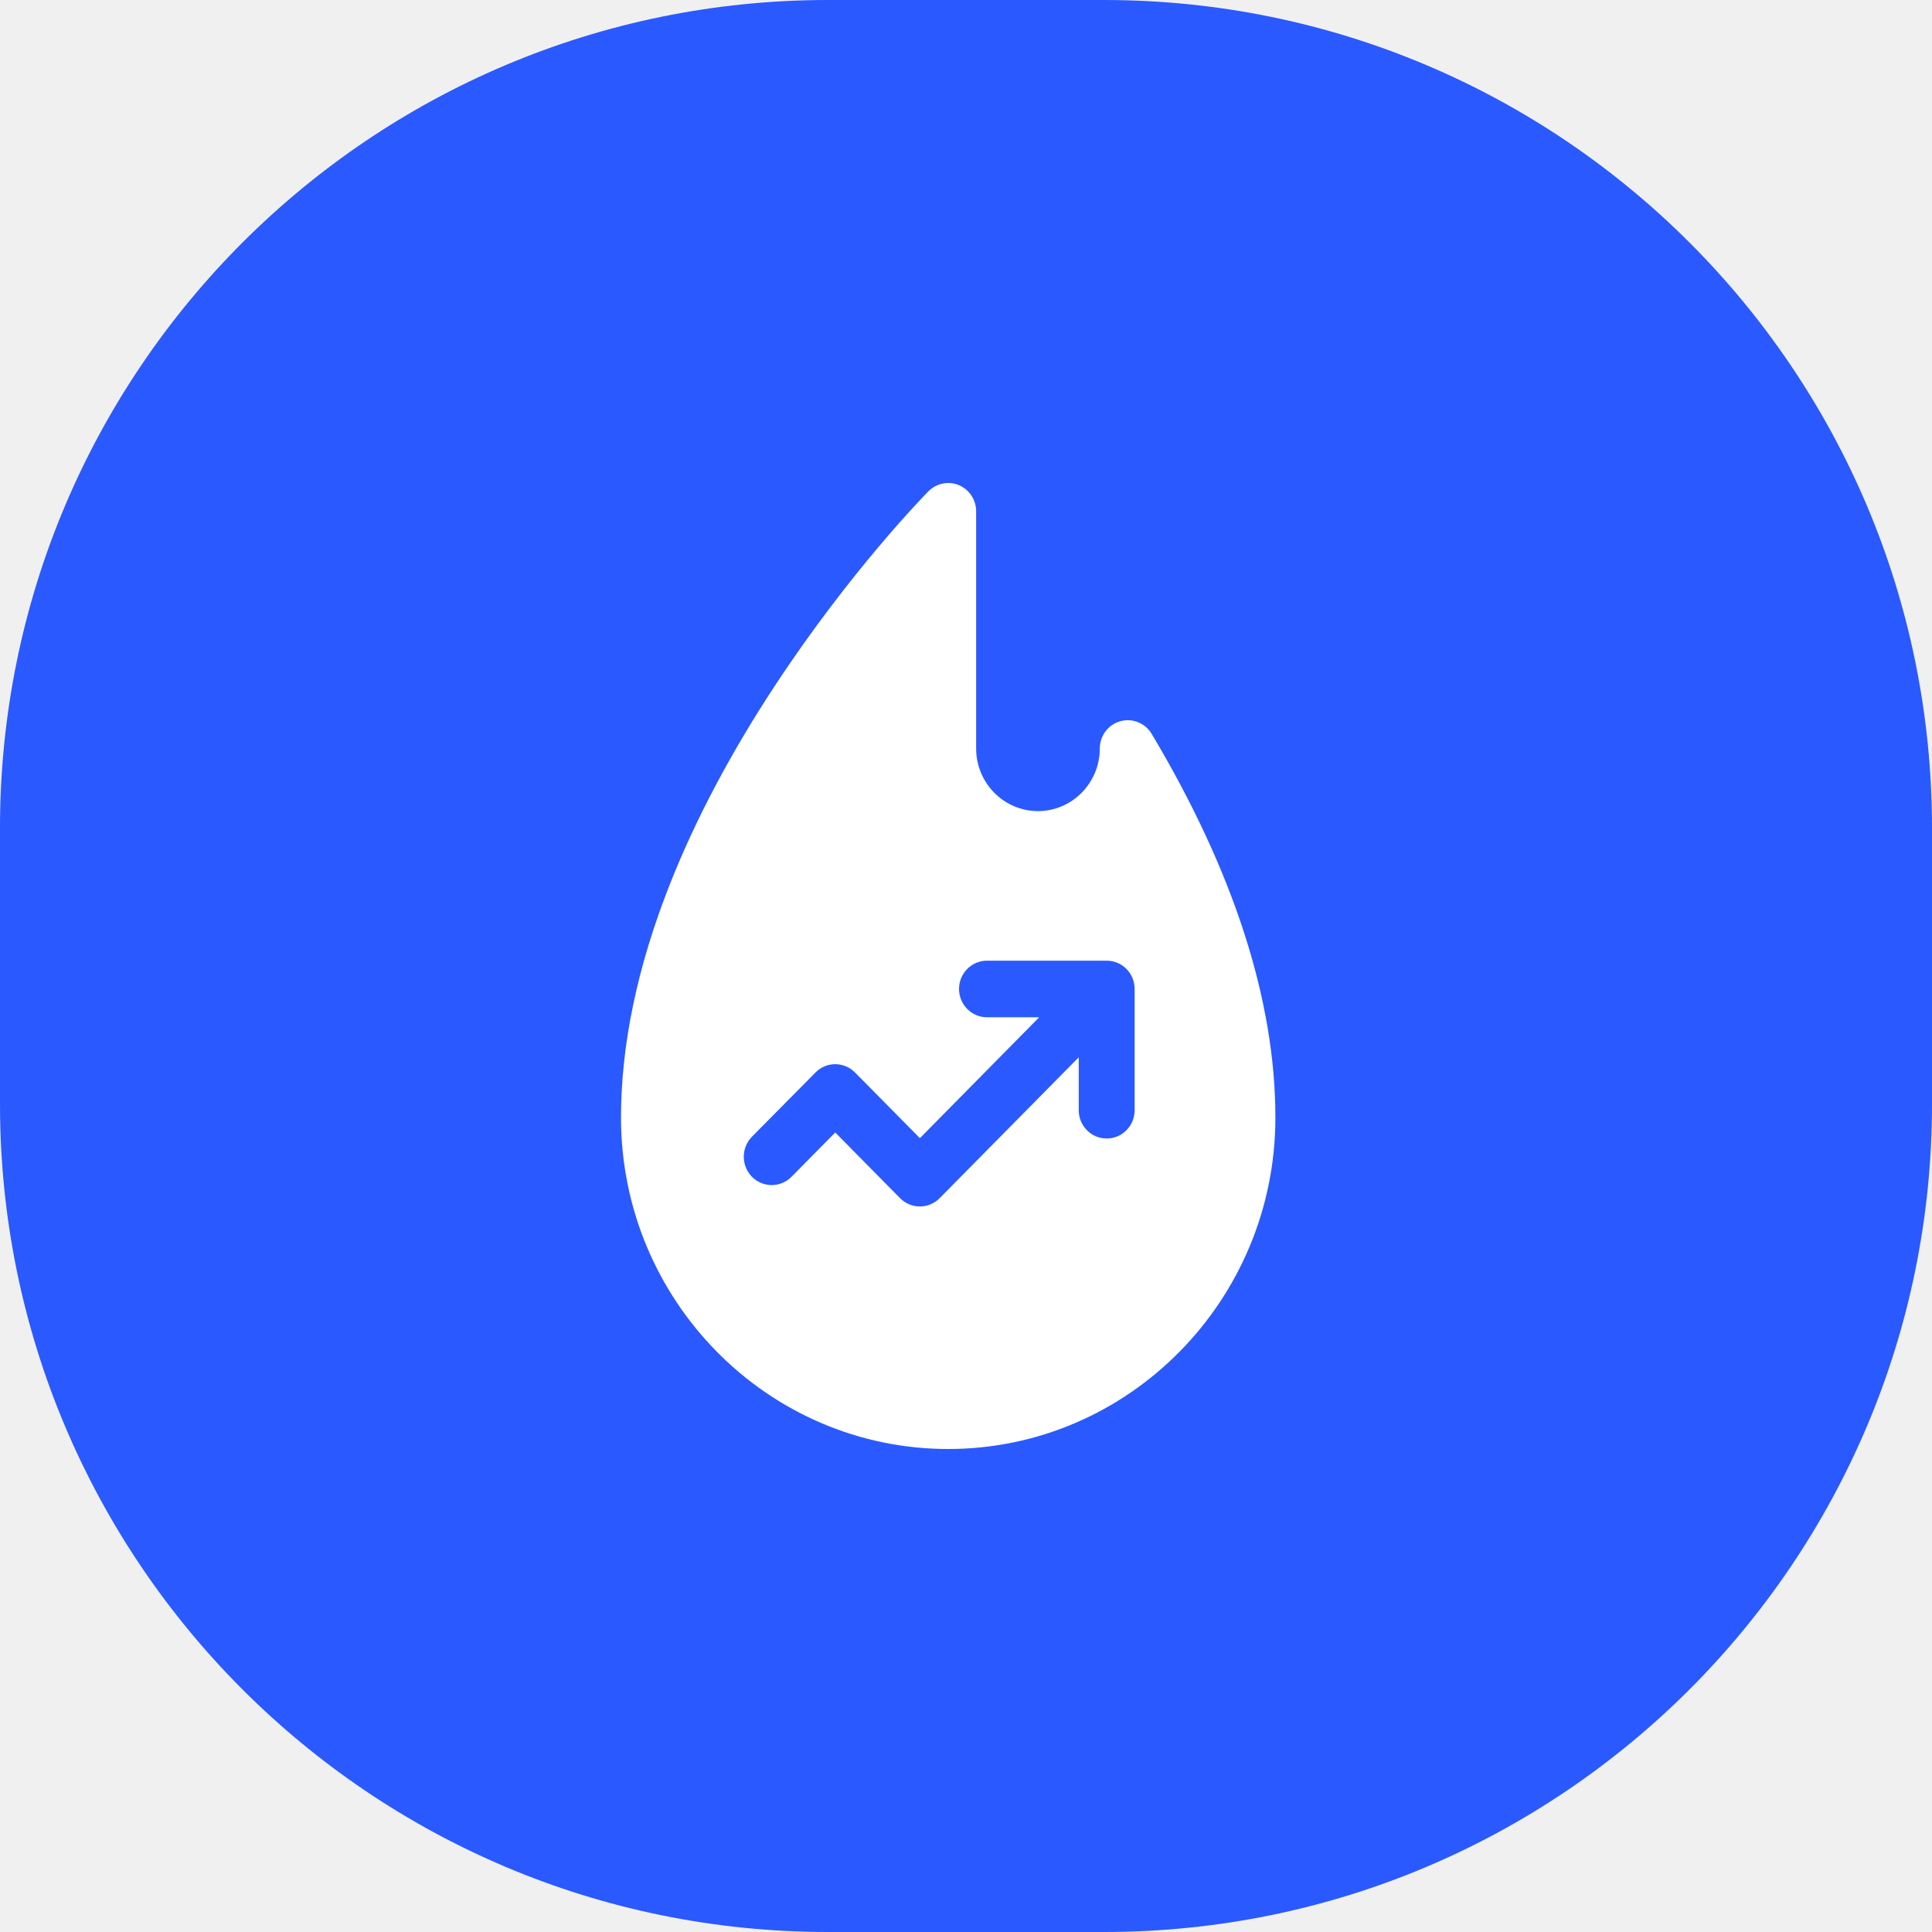
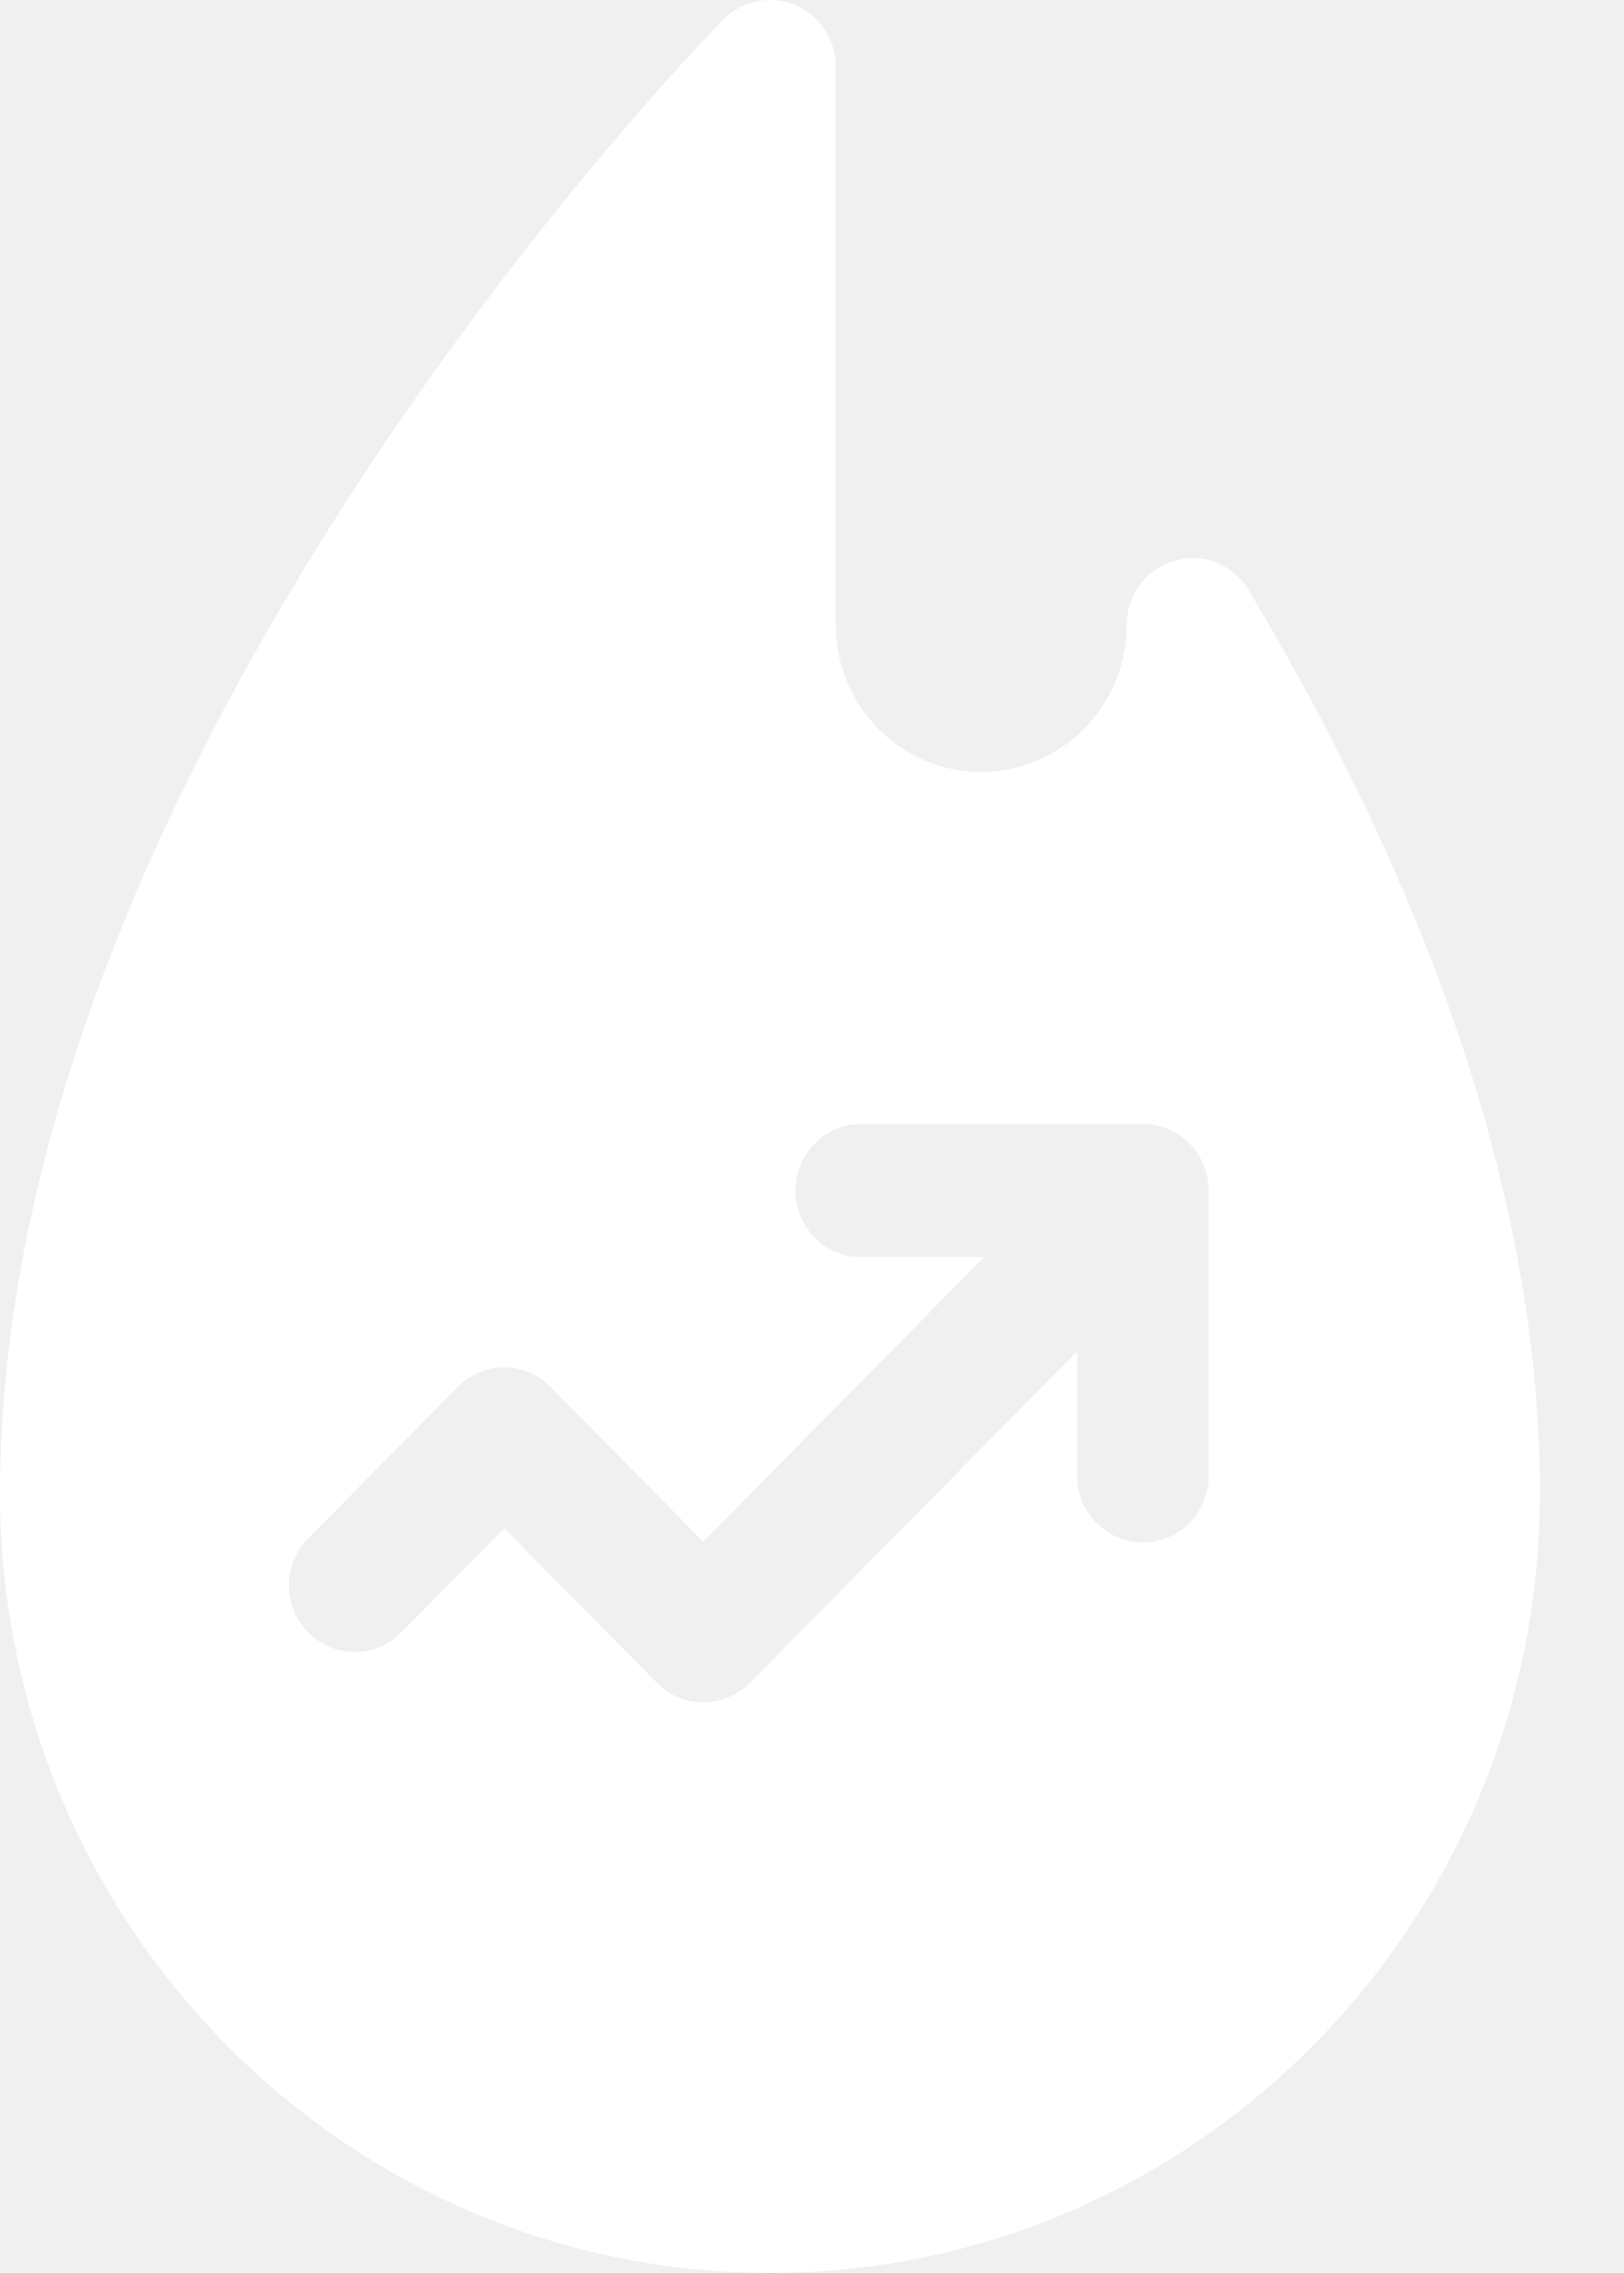
- <svg xmlns="http://www.w3.org/2000/svg" width="28" height="28" viewBox="0 0 28 28" fill="none">
-   <rect width="28" height="28" rx="12" fill="#2A59FF" />
-   <path d="M16.691 10.636C16.597 10.478 16.411 10.403 16.235 10.453C16.06 10.502 15.939 10.664 15.939 10.848C15.939 11.348 15.537 11.755 15.043 11.755C14.549 11.755 14.147 11.348 14.147 10.848V7.41C14.147 7.244 14.048 7.095 13.897 7.031C13.746 6.968 13.572 7.003 13.456 7.12C13.41 7.166 12.331 8.266 11.237 9.928C10.591 10.909 10.077 11.881 9.707 12.818C9.238 14.005 9 15.142 9 16.197C9 18.845 11.127 21 13.742 21C16.357 21 18.484 18.845 18.484 16.197C18.484 14.501 17.881 12.63 16.691 10.636ZM16.444 16.09C16.444 16.317 16.263 16.5 16.039 16.5C15.815 16.5 15.634 16.317 15.634 16.09V15.323L13.618 17.365C13.542 17.442 13.439 17.485 13.332 17.485C13.224 17.485 13.121 17.442 13.045 17.365L12.105 16.413L11.471 17.055C11.313 17.215 11.057 17.215 10.898 17.055C10.74 16.894 10.74 16.635 10.898 16.474L11.819 15.543C11.977 15.383 12.233 15.383 12.391 15.543L13.332 16.495L15.061 14.743H14.304C14.081 14.743 13.899 14.559 13.899 14.333C13.899 14.106 14.081 13.923 14.304 13.923H16.039C16.263 13.923 16.444 14.106 16.444 14.333V16.09H16.444Z" fill="white" />
+ <svg xmlns="http://www.w3.org/2000/svg" width="10" height="14" viewBox="0 0 10 14" fill="none">
+   <path d="M7.691 3.636C7.597 3.478 7.411 3.403 7.235 3.453C7.06 3.502 6.939 3.664 6.939 3.848C6.939 4.348 6.537 4.755 6.043 4.755C5.549 4.755 5.147 4.348 5.147 3.848V0.41C5.147 0.244 5.048 0.095 4.897 0.031C4.746 -0.032 4.571 0.003 4.456 0.12C4.41 0.166 3.33 1.266 2.237 2.928C1.591 3.909 1.077 4.881 0.707 5.818C0.238 7.005 0 8.142 0 9.197C0 11.845 2.127 14 4.742 14C7.357 14 9.484 11.845 9.484 9.197C9.484 7.501 8.881 5.63 7.691 3.636ZM7.444 9.09C7.444 9.317 7.263 9.5 7.039 9.5C6.815 9.5 6.634 9.317 6.634 9.09V8.323L4.618 10.365C4.542 10.442 4.439 10.485 4.331 10.485C4.224 10.485 4.121 10.442 4.045 10.365L3.105 9.413L2.471 10.055C2.313 10.215 2.057 10.215 1.898 10.055C1.74 9.894 1.74 9.635 1.898 9.475L2.819 8.543C2.977 8.382 3.233 8.382 3.391 8.543L4.331 9.495L6.061 7.743H5.304C5.08 7.743 4.899 7.559 4.899 7.333C4.899 7.106 5.08 6.923 5.304 6.923H7.039C7.263 6.923 7.444 7.106 7.444 7.333V9.09H7.444Z" fill="white" />
</svg>
